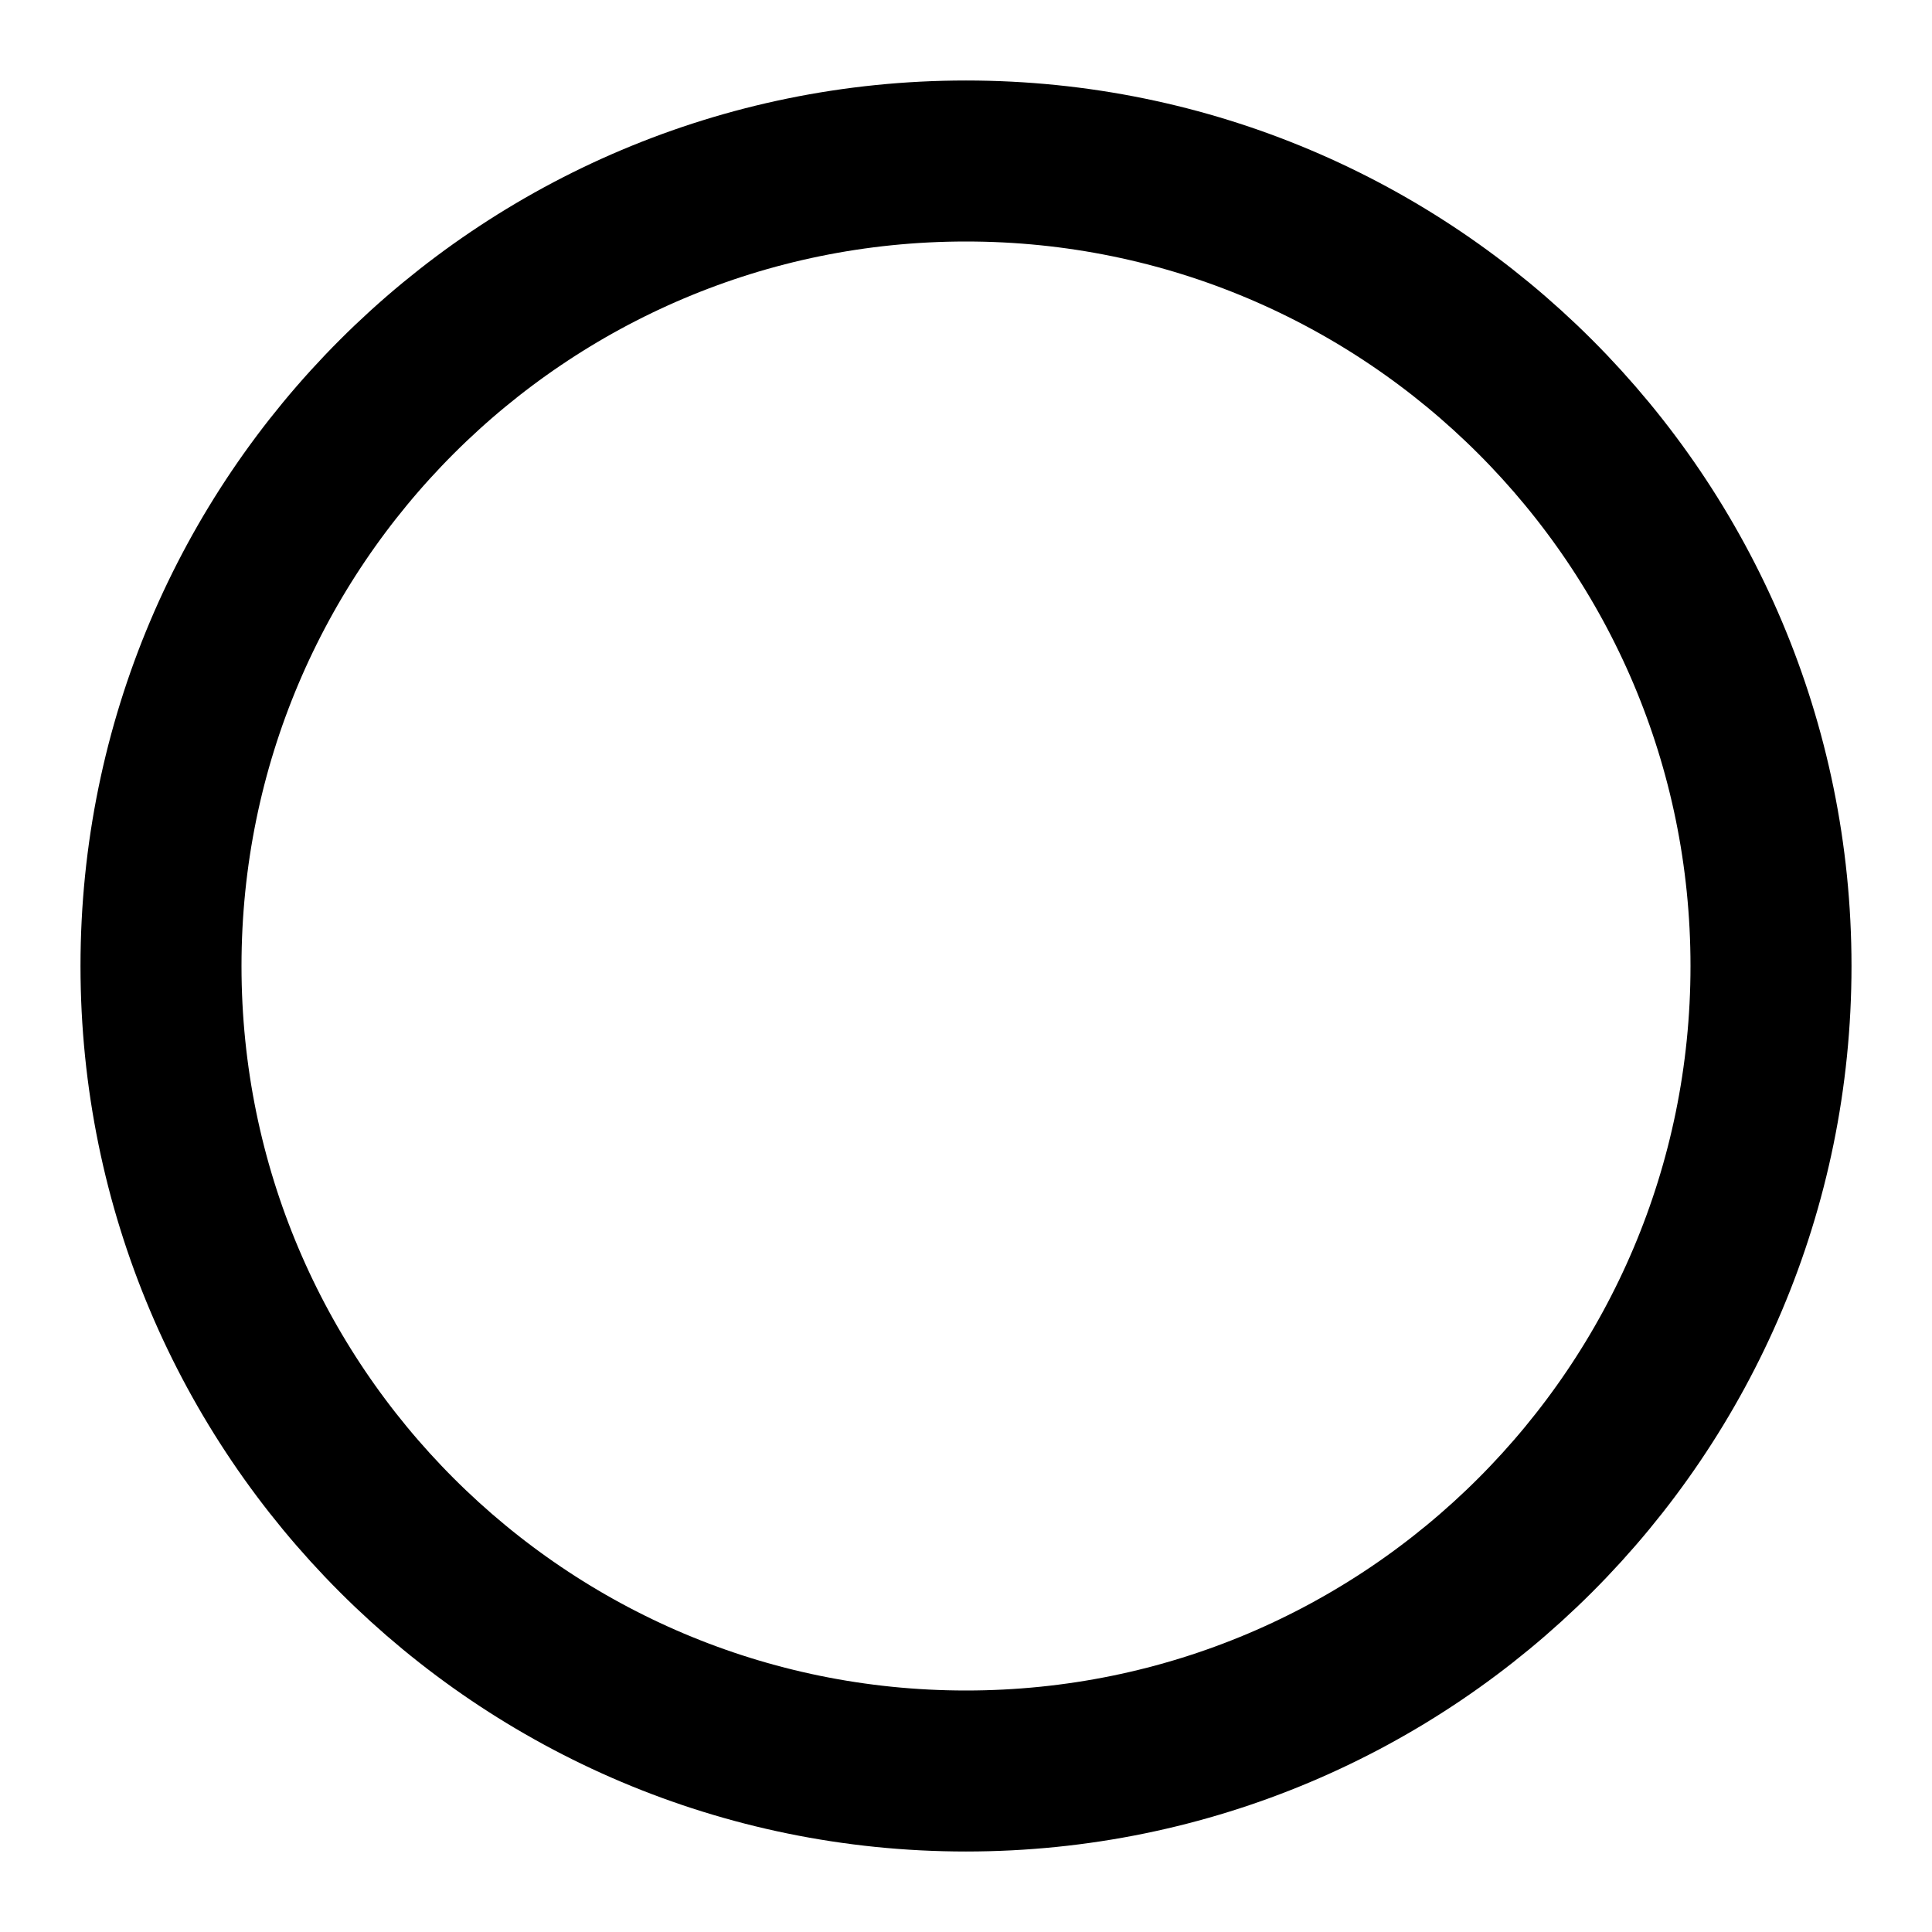
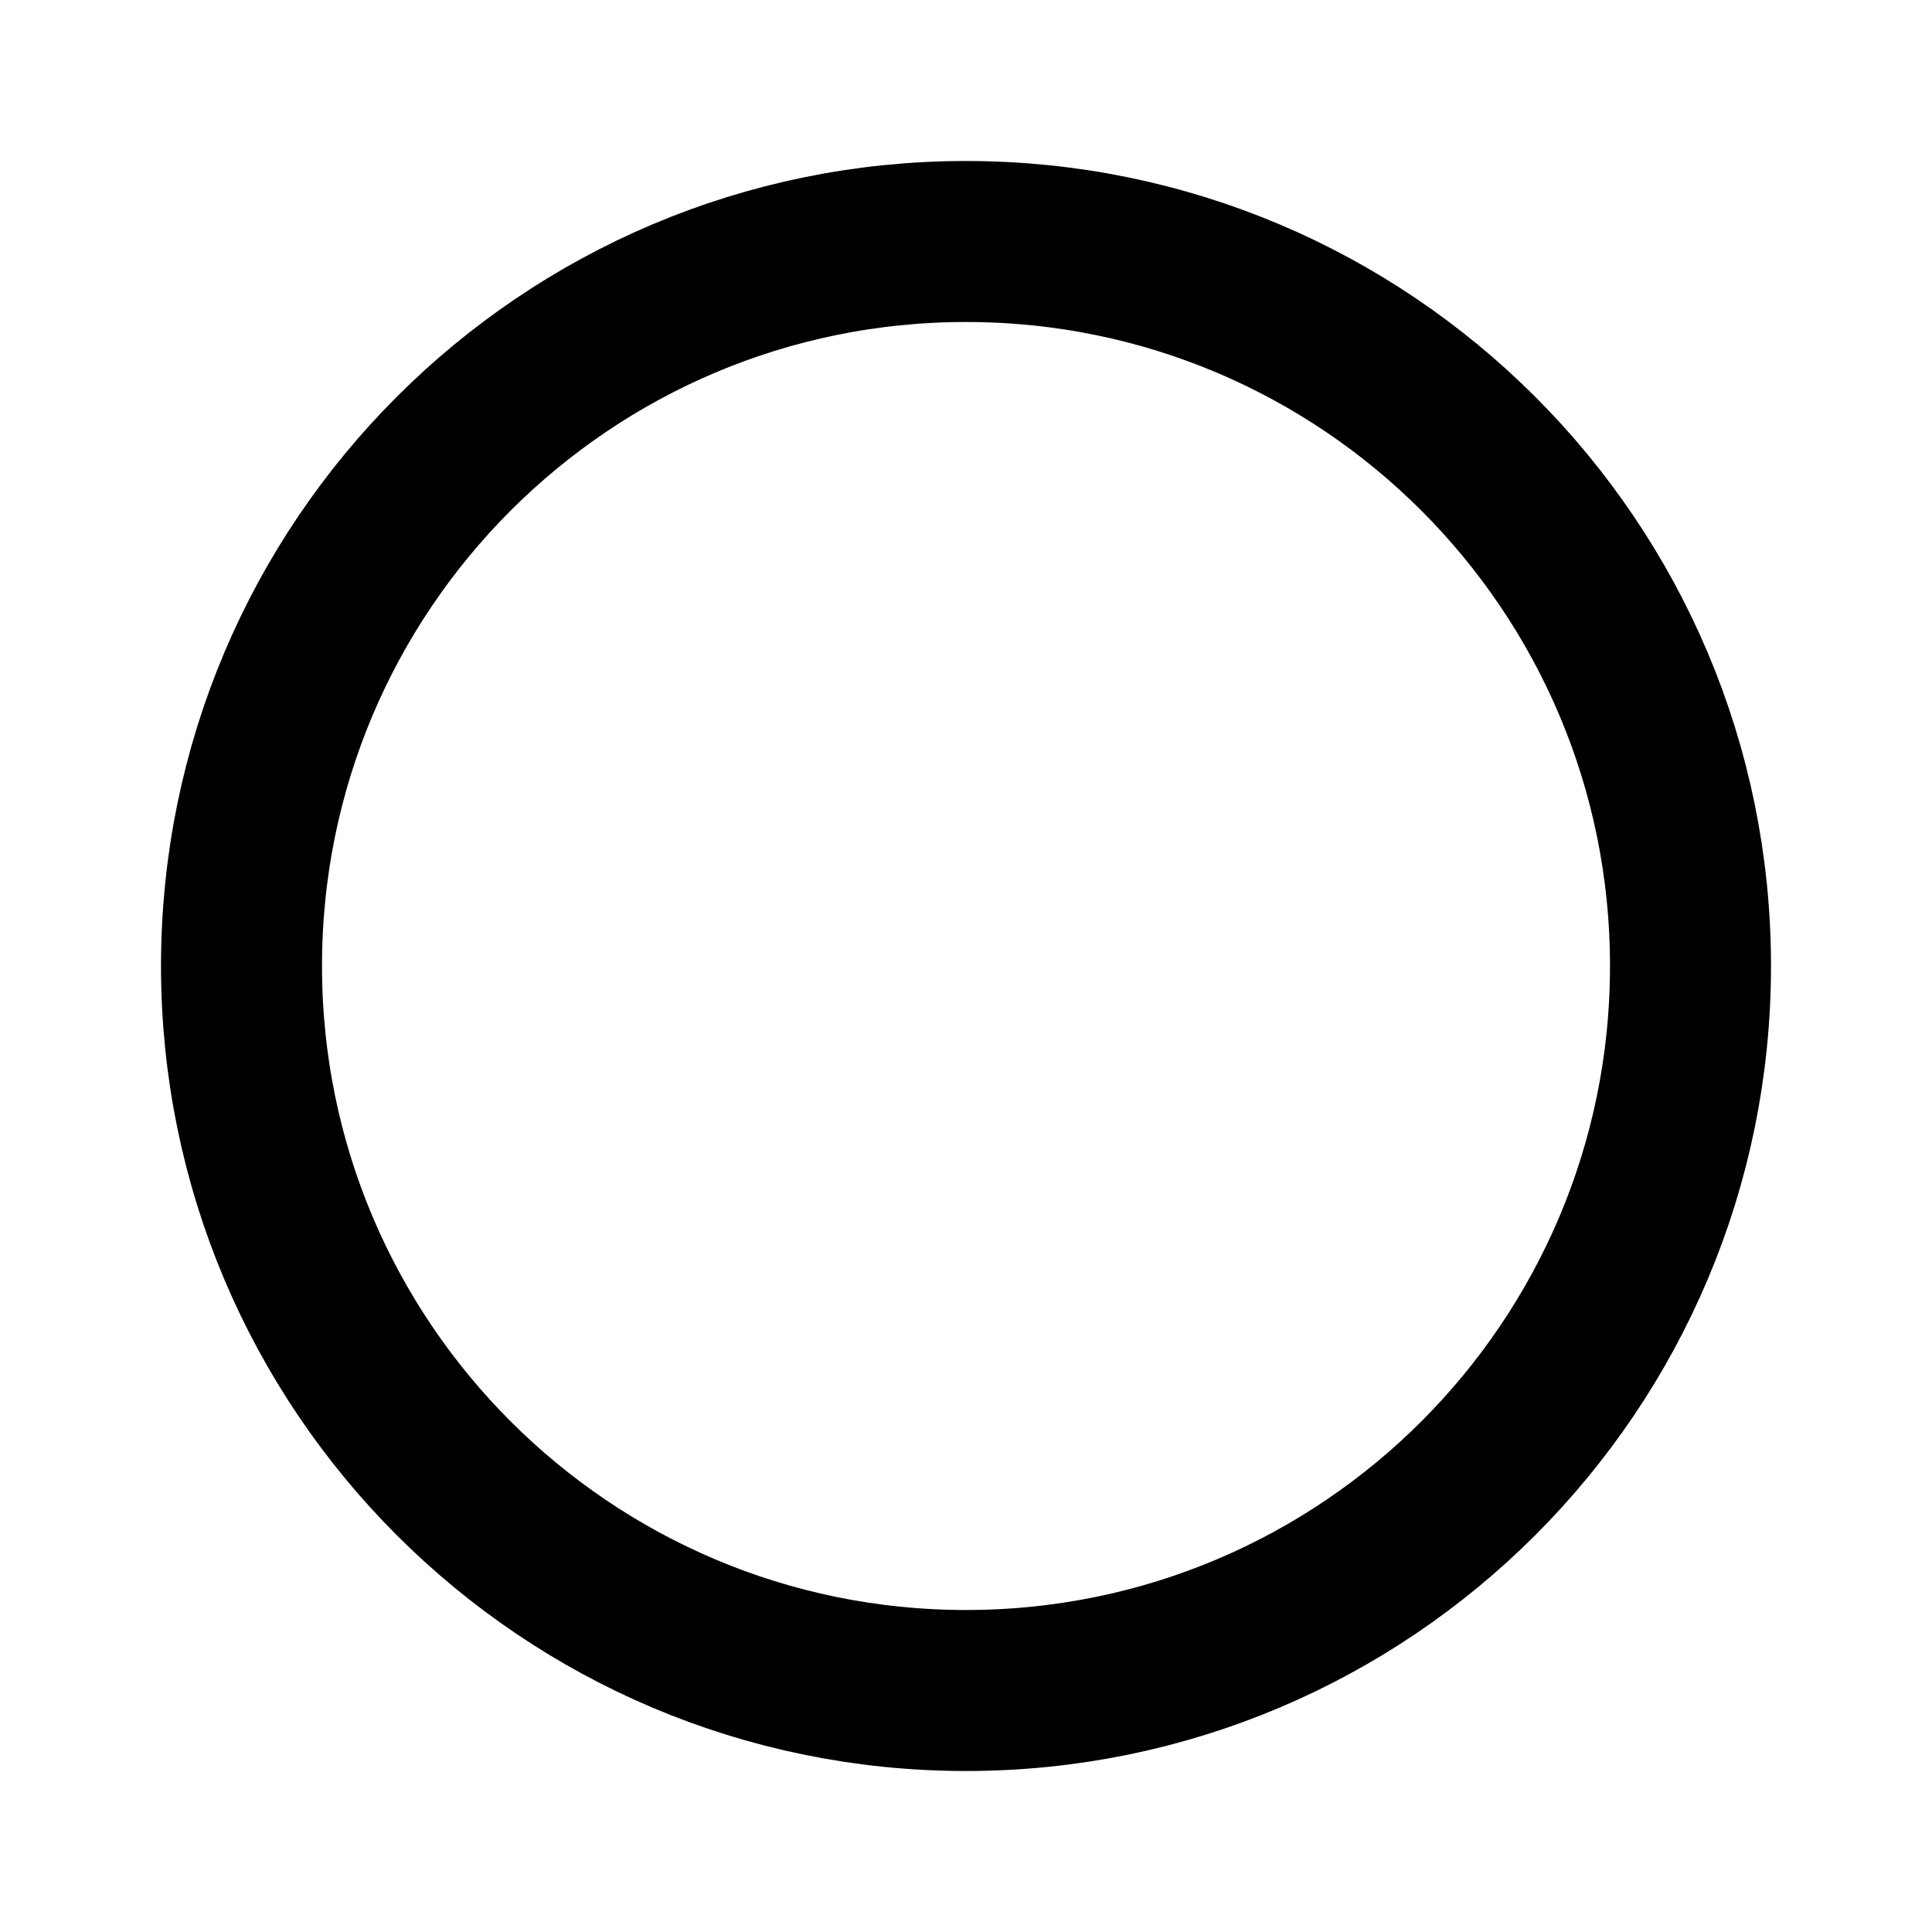
<svg xmlns="http://www.w3.org/2000/svg" width="24" height="24" viewBox="0 0 24 24" fill="none" stroke="currentColor" stroke-width="2" stroke-linecap="round" stroke-linejoin="round">
-   <circle cx="12" cy="12" r="10" />
+   <path stroke="none" d="M0 0h24v24H0z" fill="none" />
+   <path d="M3 12a9 9 0 1 0 18 0a9 9 0 1 0 -18 0" />
</svg>
